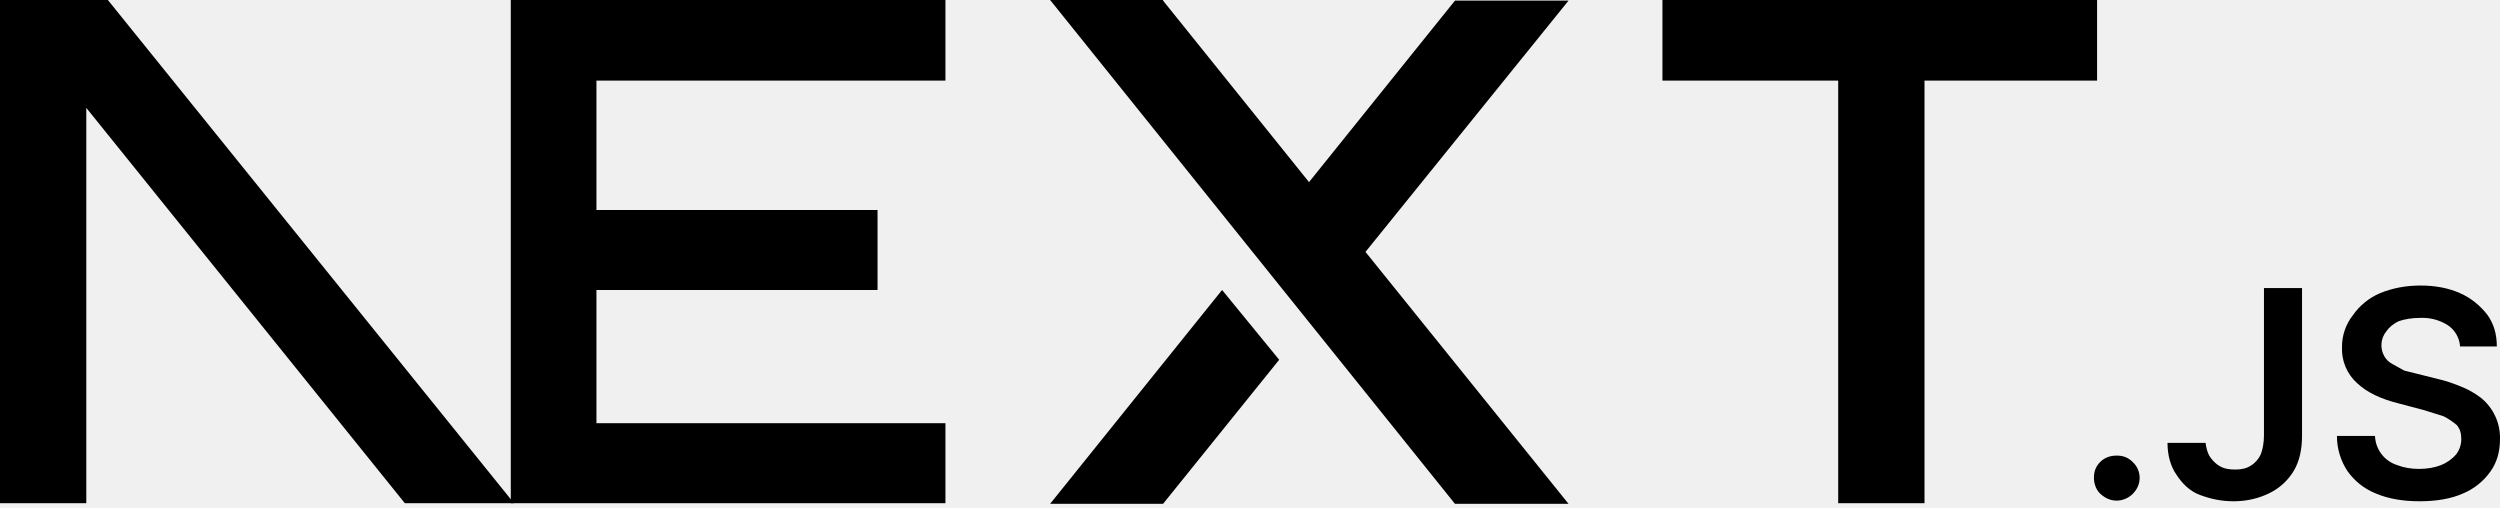
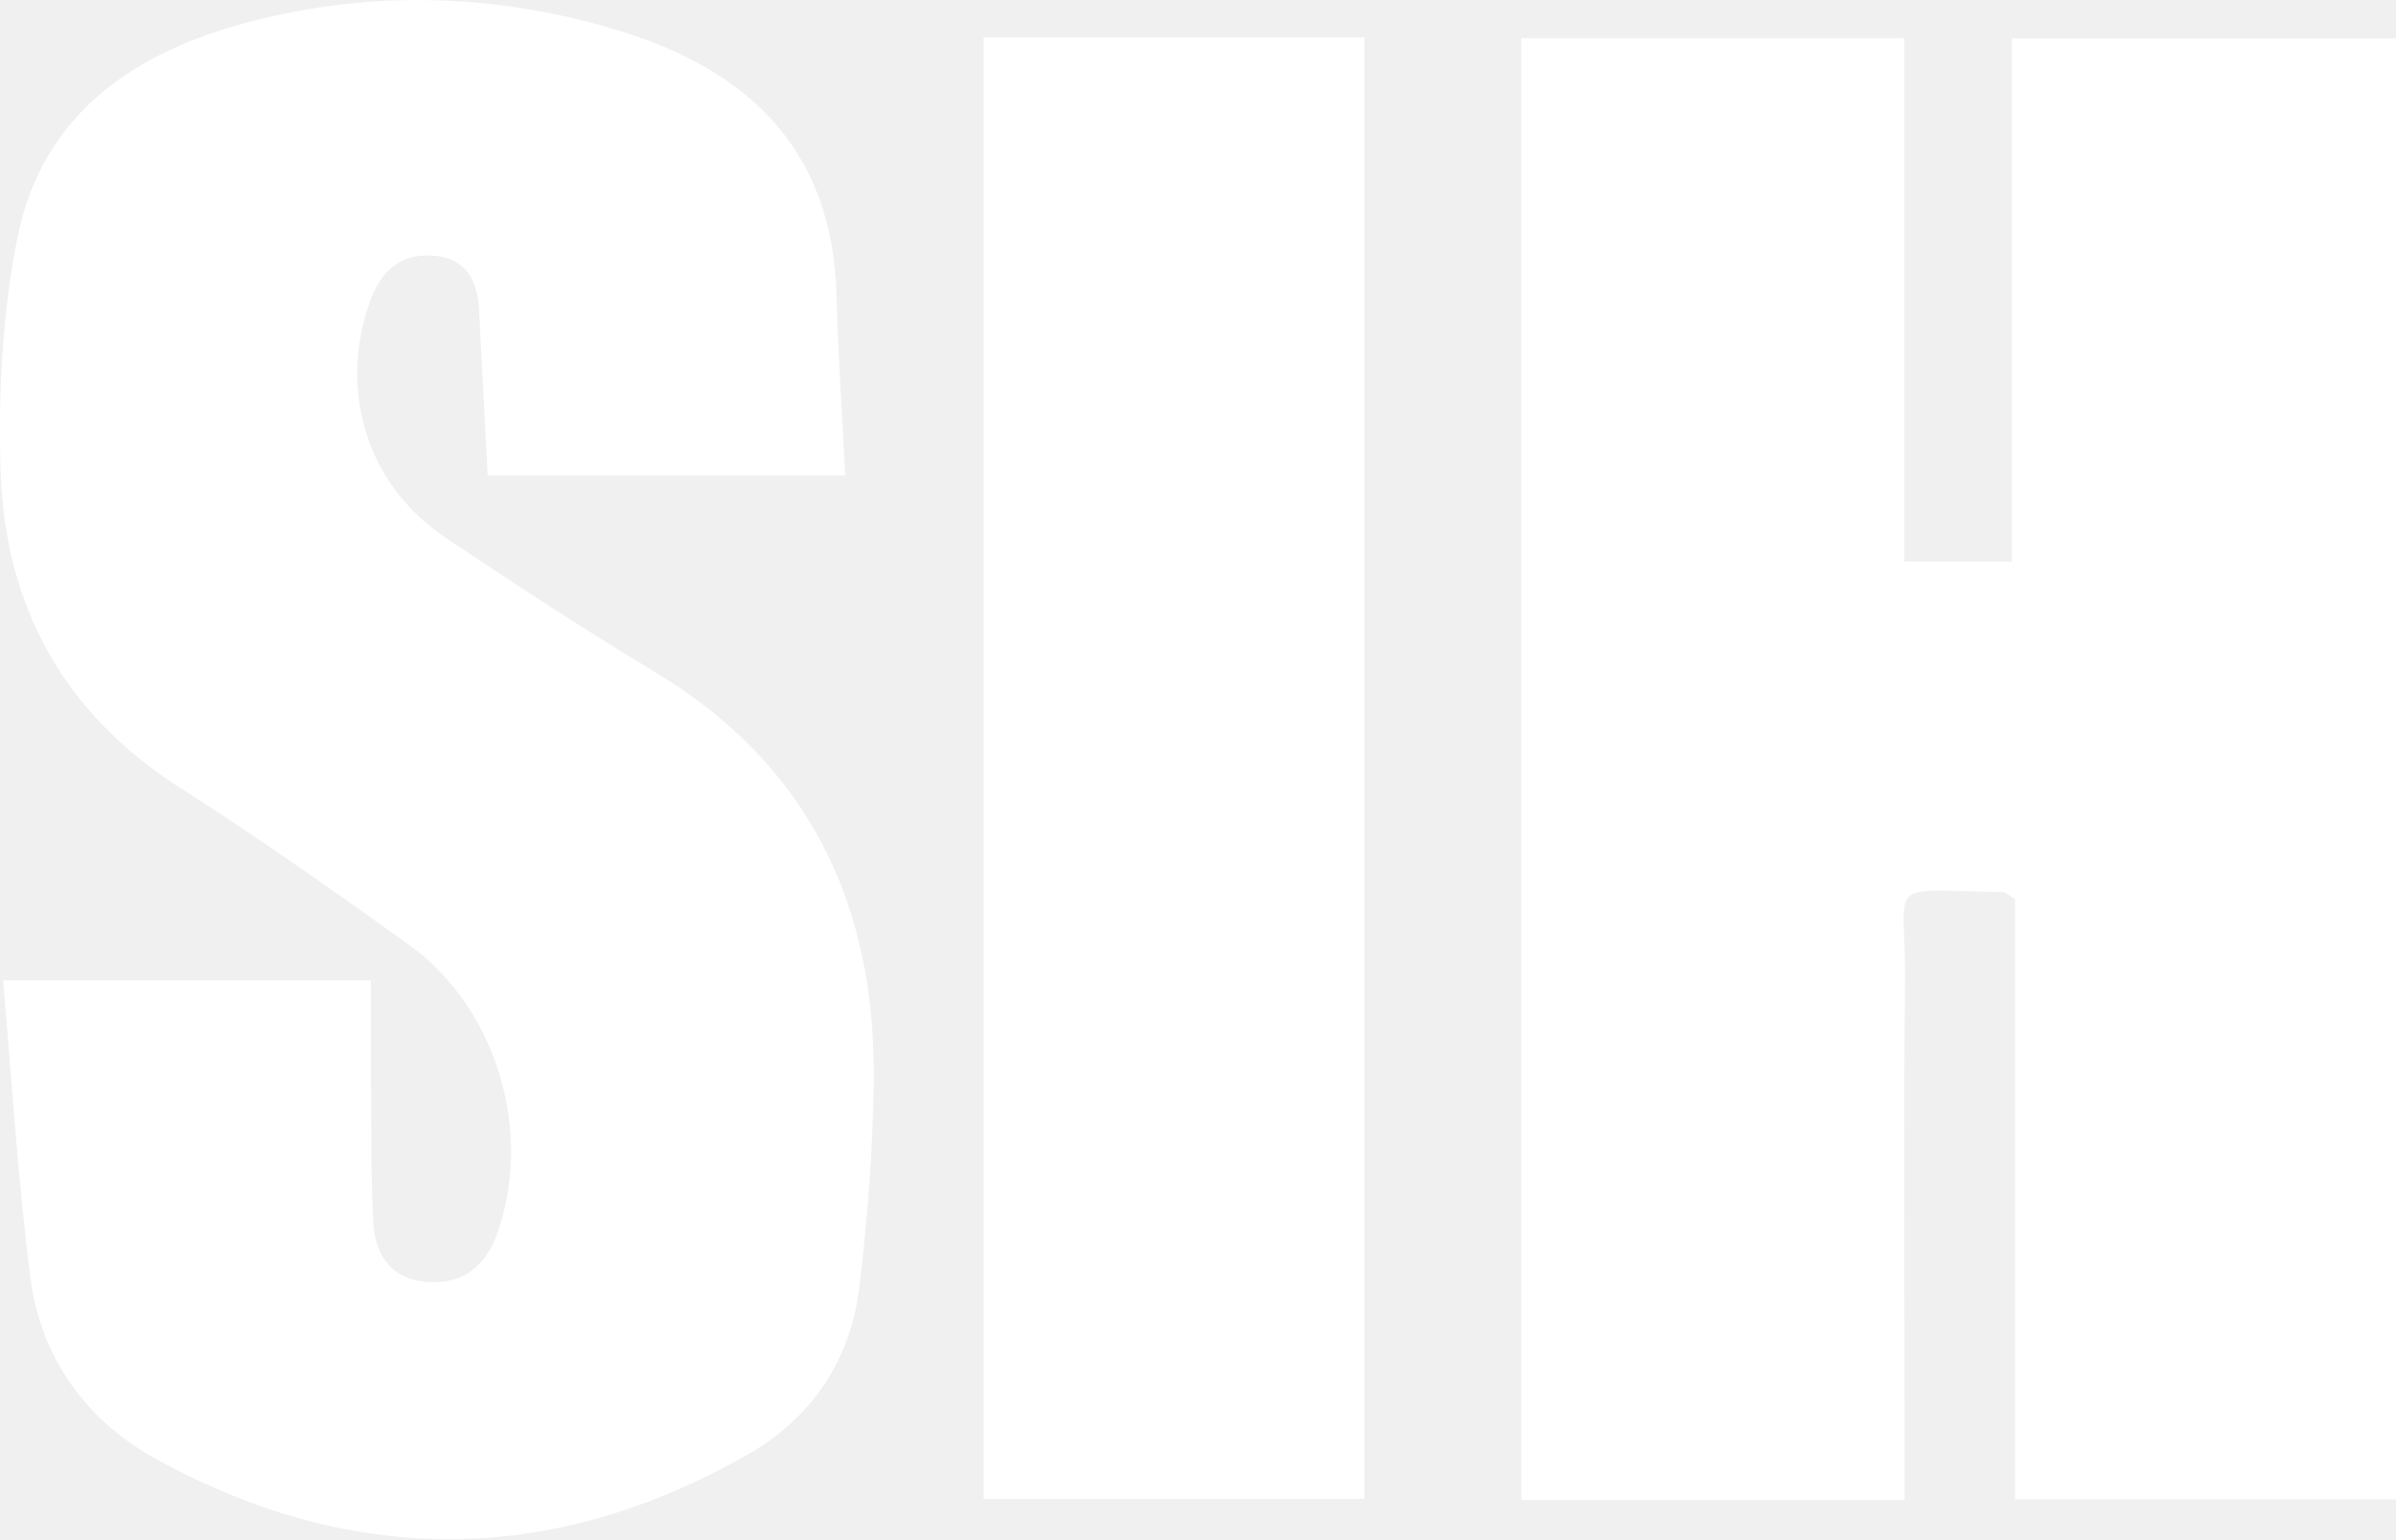
- <svg xmlns="http://www.w3.org/2000/svg" fill="none" viewBox="0 0 394 80">
-   <path fill="#000" d="M262 0h68.5v12.7h-27.2v66.6h-13.6V12.7H262V0ZM149 0v12.7H94v20.4h44.3v12.6H94v21h55v12.6H80.5V0h68.7zm34.3 0h-17.8l63.8 79.4h17.9l-32-39.7 32-39.6h-17.9l-23 28.6-23-28.6zm18.3 56.7-9-11-27.1 33.7h17.8l18.3-22.7z" />
-   <path fill="#000" d="M81 79.3 17 0H0v79.3h13.6V17l50.2 62.3H81Zm252.6-.4c-1 0-1.8-.4-2.5-1s-1.1-1.6-1.1-2.6.3-1.8 1-2.5 1.6-1 2.6-1 1.8.3 2.5 1a3.4 3.4 0 0 1 .6 4.3 3.7 3.7 0 0 1-3 1.8zm23.2-33.5h6v23.3c0 2.1-.4 4-1.3 5.5a9.1 9.1 0 0 1-3.8 3.5c-1.6.8-3.5 1.3-5.7 1.3-2 0-3.7-.4-5.3-1s-2.8-1.8-3.7-3.2c-.9-1.3-1.4-3-1.4-5h6c.1.8.3 1.6.7 2.2s1 1.2 1.6 1.5c.7.4 1.5.5 2.4.5 1 0 1.8-.2 2.4-.6a4 4 0 0 0 1.6-1.8c.3-.8.5-1.8.5-3V45.5zm30.9 9.1a4.4 4.4 0 0 0-2-3.3 7.5 7.5 0 0 0-4.3-1.1c-1.3 0-2.4.2-3.3.5-.9.4-1.6 1-2 1.6a3.5 3.5 0 0 0-.3 4c.3.5.7.9 1.3 1.2l1.8 1 2 .5 3.2.8c1.3.3 2.5.7 3.7 1.2a13 13 0 0 1 3.2 1.8 8.1 8.1 0 0 1 3 6.5c0 2-.5 3.7-1.5 5.1a10 10 0 0 1-4.4 3.5c-1.8.8-4.1 1.2-6.8 1.2-2.6 0-4.9-.4-6.8-1.2-2-.8-3.4-2-4.5-3.5a10 10 0 0 1-1.7-5.6h6a5 5 0 0 0 3.5 4.6c1 .4 2.2.6 3.4.6 1.3 0 2.5-.2 3.5-.6 1-.4 1.8-1 2.4-1.7a4 4 0 0 0 .8-2.4c0-.9-.2-1.6-.7-2.2a11 11 0 0 0-2.1-1.4l-3.2-1-3.8-1c-2.8-.7-5-1.7-6.6-3.2a7.2 7.2 0 0 1-2.4-5.7 8 8 0 0 1 1.7-5 10 10 0 0 1 4.3-3.5c2-.8 4-1.2 6.4-1.2 2.3 0 4.4.4 6.2 1.2 1.8.8 3.2 2 4.3 3.4 1 1.4 1.5 3 1.5 5h-5.8z" />
+ <svg xmlns="http://www.w3.org/2000/svg" id="Capa_1" data-name="Capa 1" viewBox="0 0 331.83 213.19">
+   <defs>
+     <style>
+       .cls-1 {
+         fill: #fff;
+         stroke-width: 0px;
+       }
+     </style>
+   </defs>
+   <path class="cls-1" d="M331.83,5.32v202.36h-52.75v-83.17c-1.03-.6-1.35-.94-1.67-.95-16.91-.25-13.4-2.07-13.57,12.52-.25,21.35-.06,42.71-.06,64.07v7.61h-53.09V5.3h53.06v72.49h14.88V5.32h53.2Z" />
+   <path class="cls-1" d="M117.06,65.87h-49.52c-.41-7.82-.81-15.37-1.19-22.92-.2-4.08-1.8-7.16-6.22-7.53-4.62-.39-7.4,2.1-8.92,6.41-4.37,12.4-.37,25.38,10.55,32.68,9.5,6.35,19.07,12.63,28.87,18.52,21.37,12.85,30.59,32.19,30.38,56.44-.09,9.68-.86,19.39-2.03,29-1.23,10.04-6.65,17.97-15.37,22.96-26.95,15.4-54.34,15.65-81.59.89-9.87-5.35-16.34-14.02-17.8-25.29-1.75-13.51-2.55-27.15-3.8-41.24h50.96c0,4.12-.03,8.23,0,12.33.06,7.06-.05,14.12.32,21.16.24,4.62,2.57,8.05,7.71,8.3,4.8.23,7.85-2.24,9.45-6.72,5.03-14.12-.07-31.3-12.3-40.06-10.38-7.43-20.83-14.81-31.59-21.67C8.81,98.84.69,83.96.09,65.31c-.35-10.77.23-21.81,2.32-32.35C5.85,15.59,18.92,7.03,34.95,2.92c16.34-4.19,32.85-3.82,49.13.83,18.81,5.37,31.24,16.22,31.78,37.28.21,8.13.77,16.24,1.19,24.84Z" />
+   <path class="cls-1" d="M136.23,5.18h52.74v202.42h-52.74V5.18Z" />
</svg>
